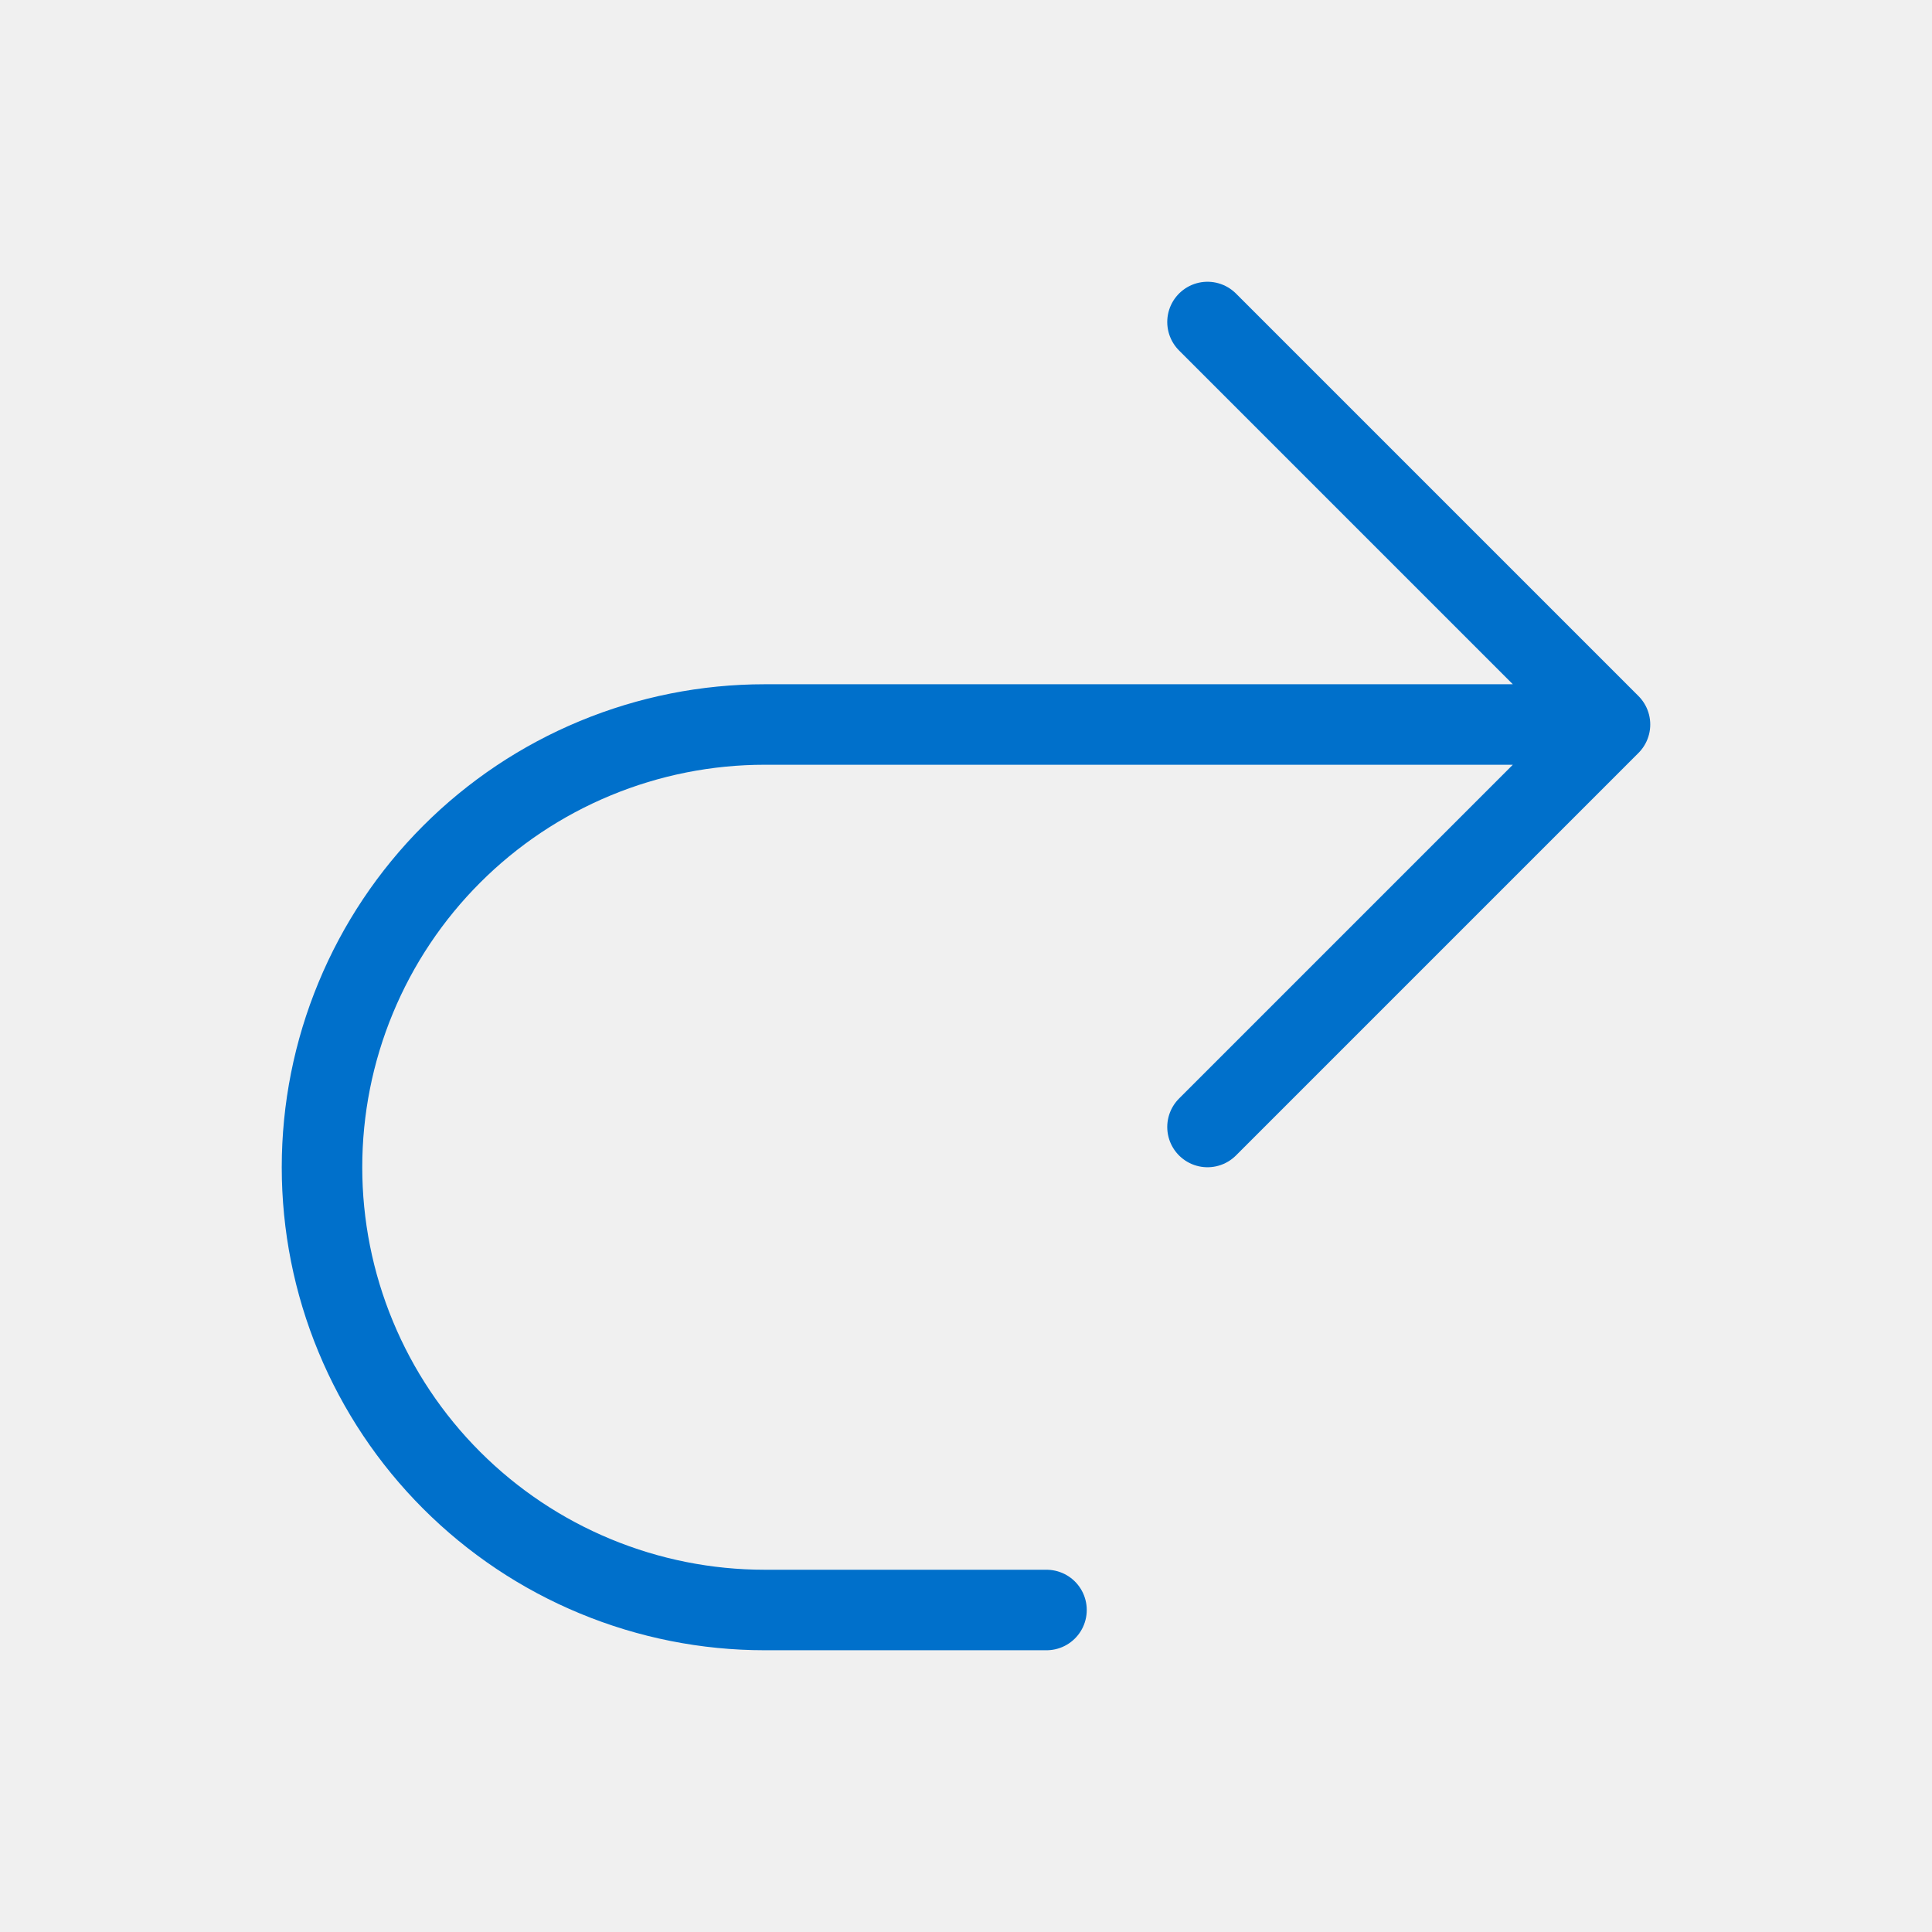
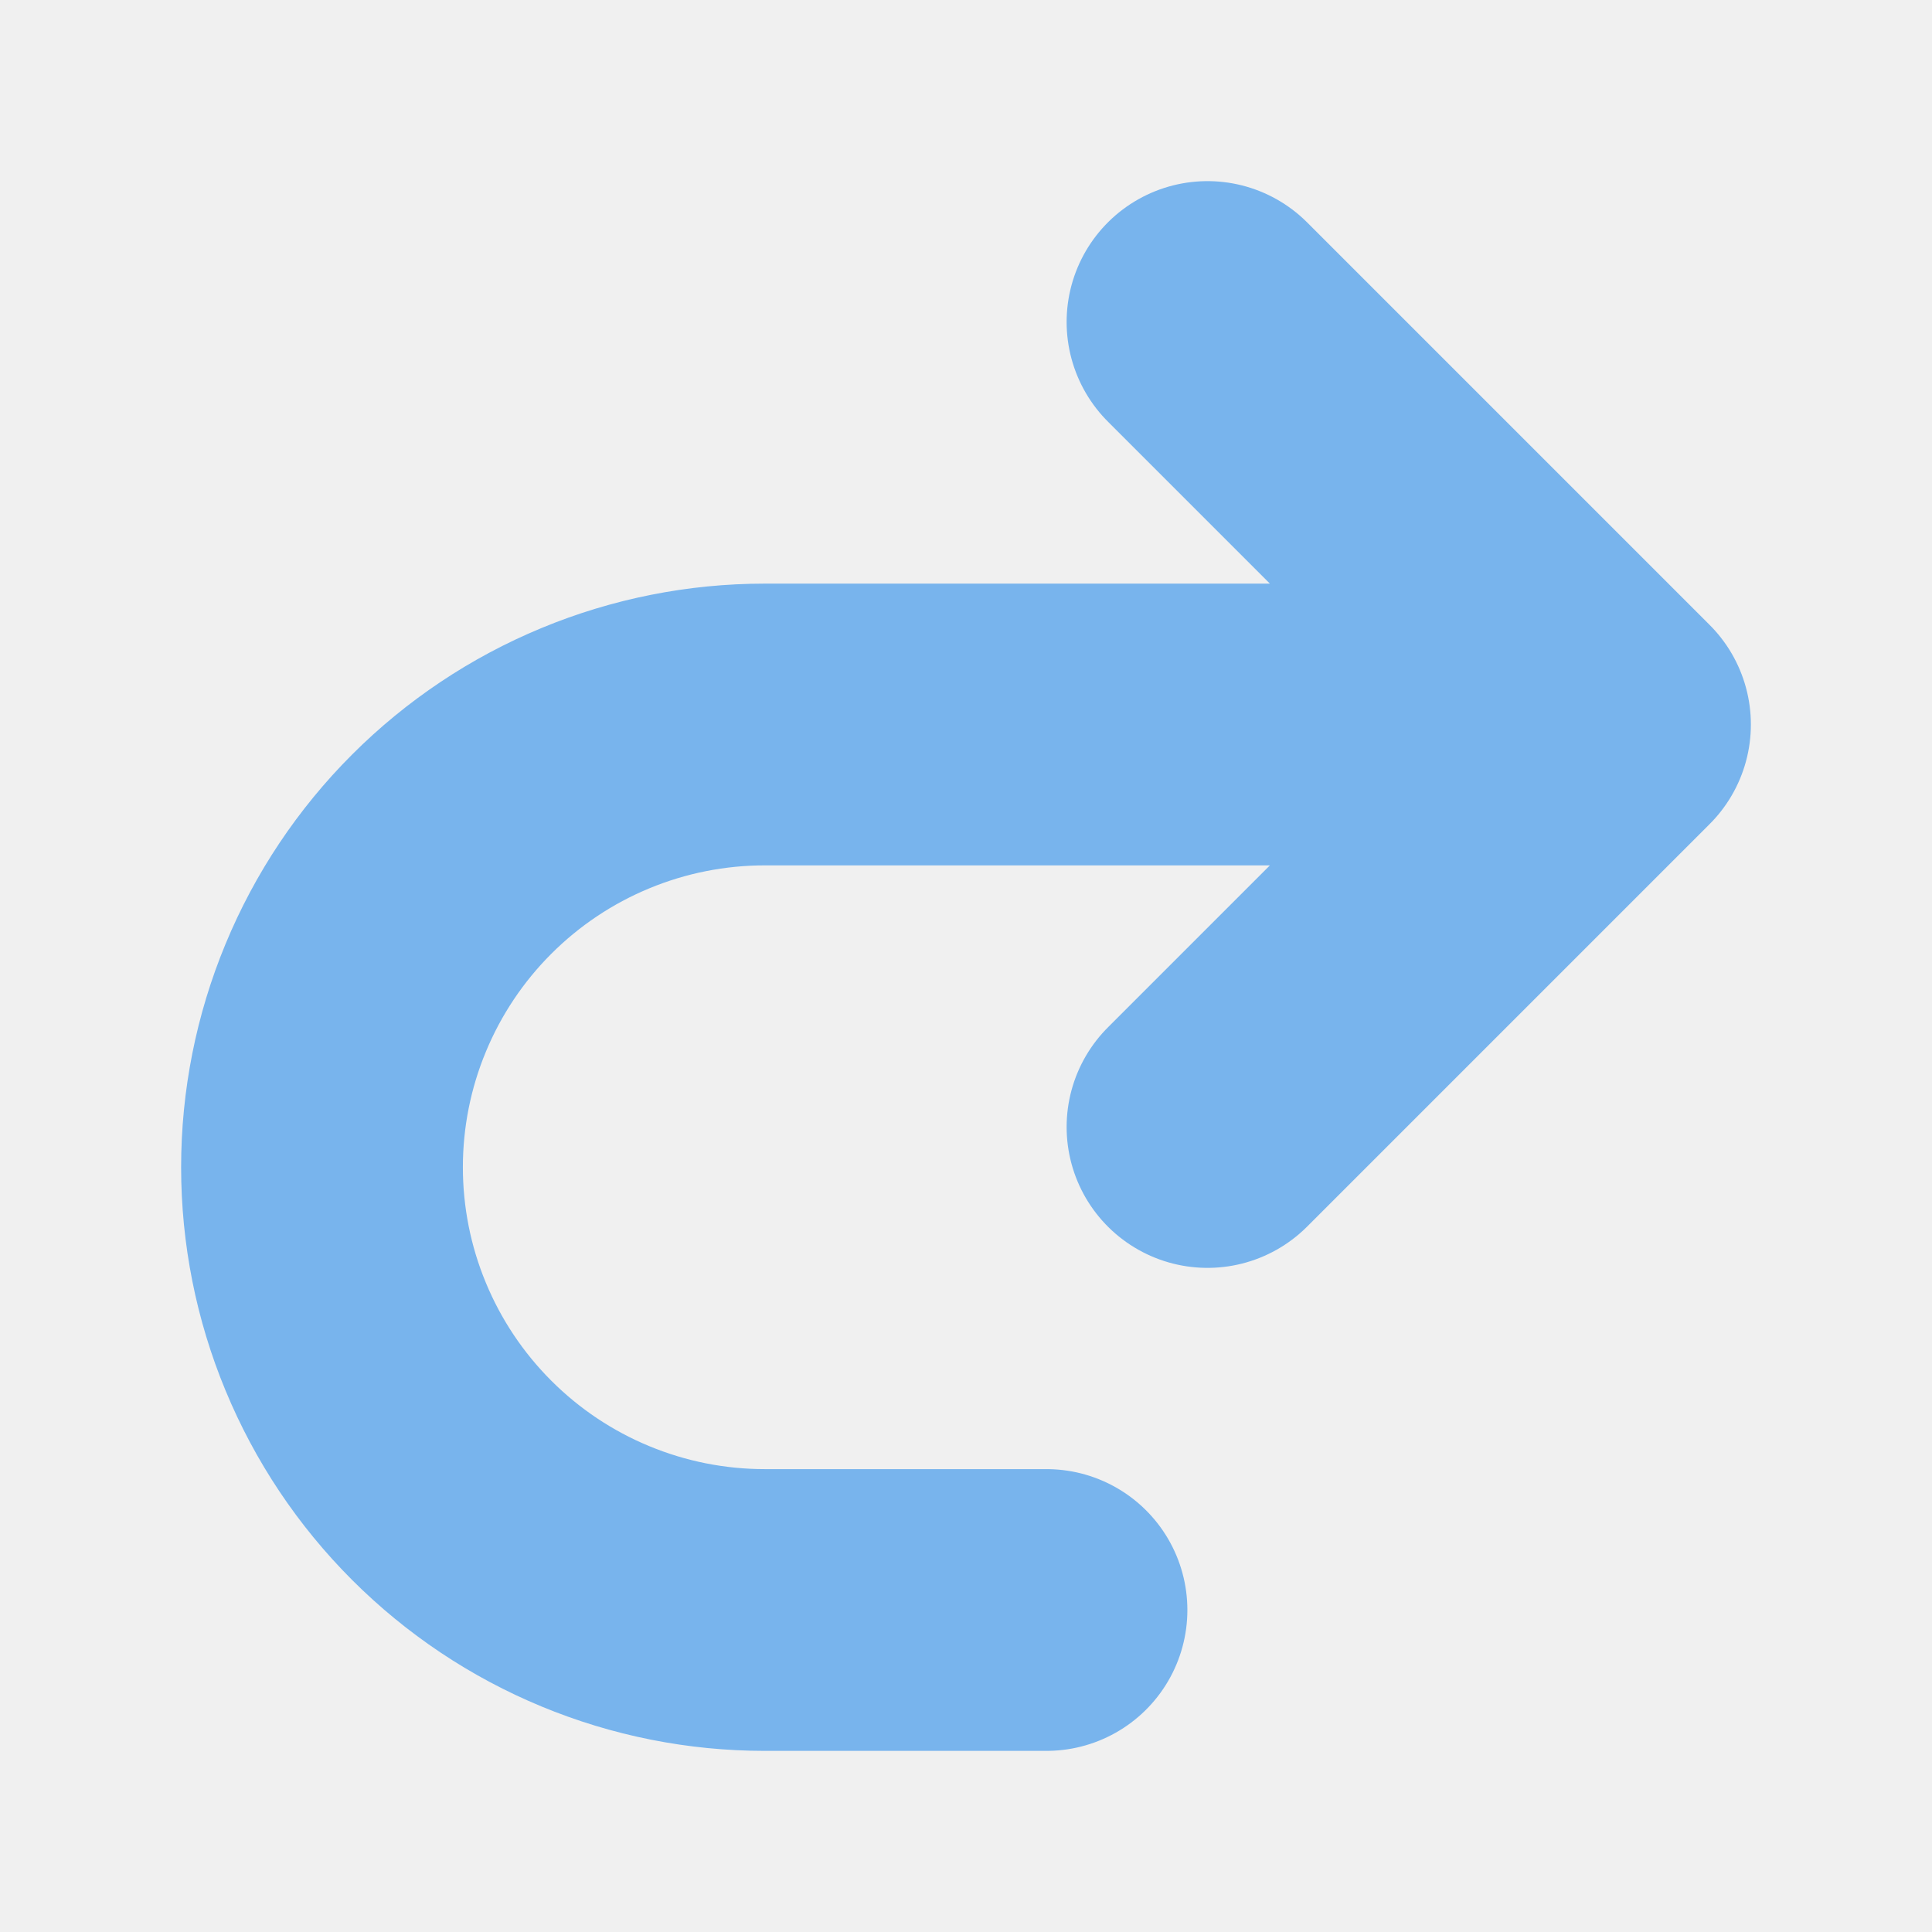
<svg xmlns="http://www.w3.org/2000/svg" width="24" height="24" viewBox="0 0 24 24" fill="none">
-   <path d="M15 4L20 9L15 14M20 9H9.5C8.778 9 8.063 9.142 7.395 9.419C6.728 9.695 6.122 10.1 5.611 10.611C5.1 11.122 4.695 11.728 4.419 12.395C4.142 13.062 4 13.778 4 14.5C4 15.222 4.142 15.938 4.419 16.605C4.695 17.272 5.1 17.878 5.611 18.389C6.122 18.9 6.728 19.305 7.395 19.581C8.063 19.858 8.778 20 9.5 20H13" stroke="#0070CB" stroke-linecap="round" stroke-linejoin="round" />
+   <g id="SmallIcons â Office Ribbon style (variant, 24px)">
+     <g id="Icons Grid">
+       <g id="Slot â Redo (Active)">
+         <g id="SmallIcon/Redo (Office), State=Active" clip-path="url(#clip0_0_1)">
+           <g id="Frame">
+             <path id="Vector" d="M15 14L20 9L15 4M20 9H9.5C8.778 9 8.063 9.142 7.395 9.419C6.728 9.695 6.122 10.1 5.611 10.611C5.1 11.122 4.695 11.728 4.419 12.395C4.142 13.062 4 13.778 4 14.5C4 15.222 4.142 15.938 4.419 16.605C4.695 17.272 5.1 17.878 5.611 18.389C6.122 18.9 6.728 19.305 7.395 19.581C8.063 19.858 8.778 20 9.5 20H13" stroke="#78B4ED" stroke-width="3.5" stroke-linecap="round" stroke-linejoin="round" />
+           </g>
+         </g>
+       </g>
+     </g>
+   </g>
+   <defs>
+     <clipPath id="clip0_0_1">
+       <rect width="24" height="24" fill="white" />
+     </clipPath>
+   </defs>
</svg>
